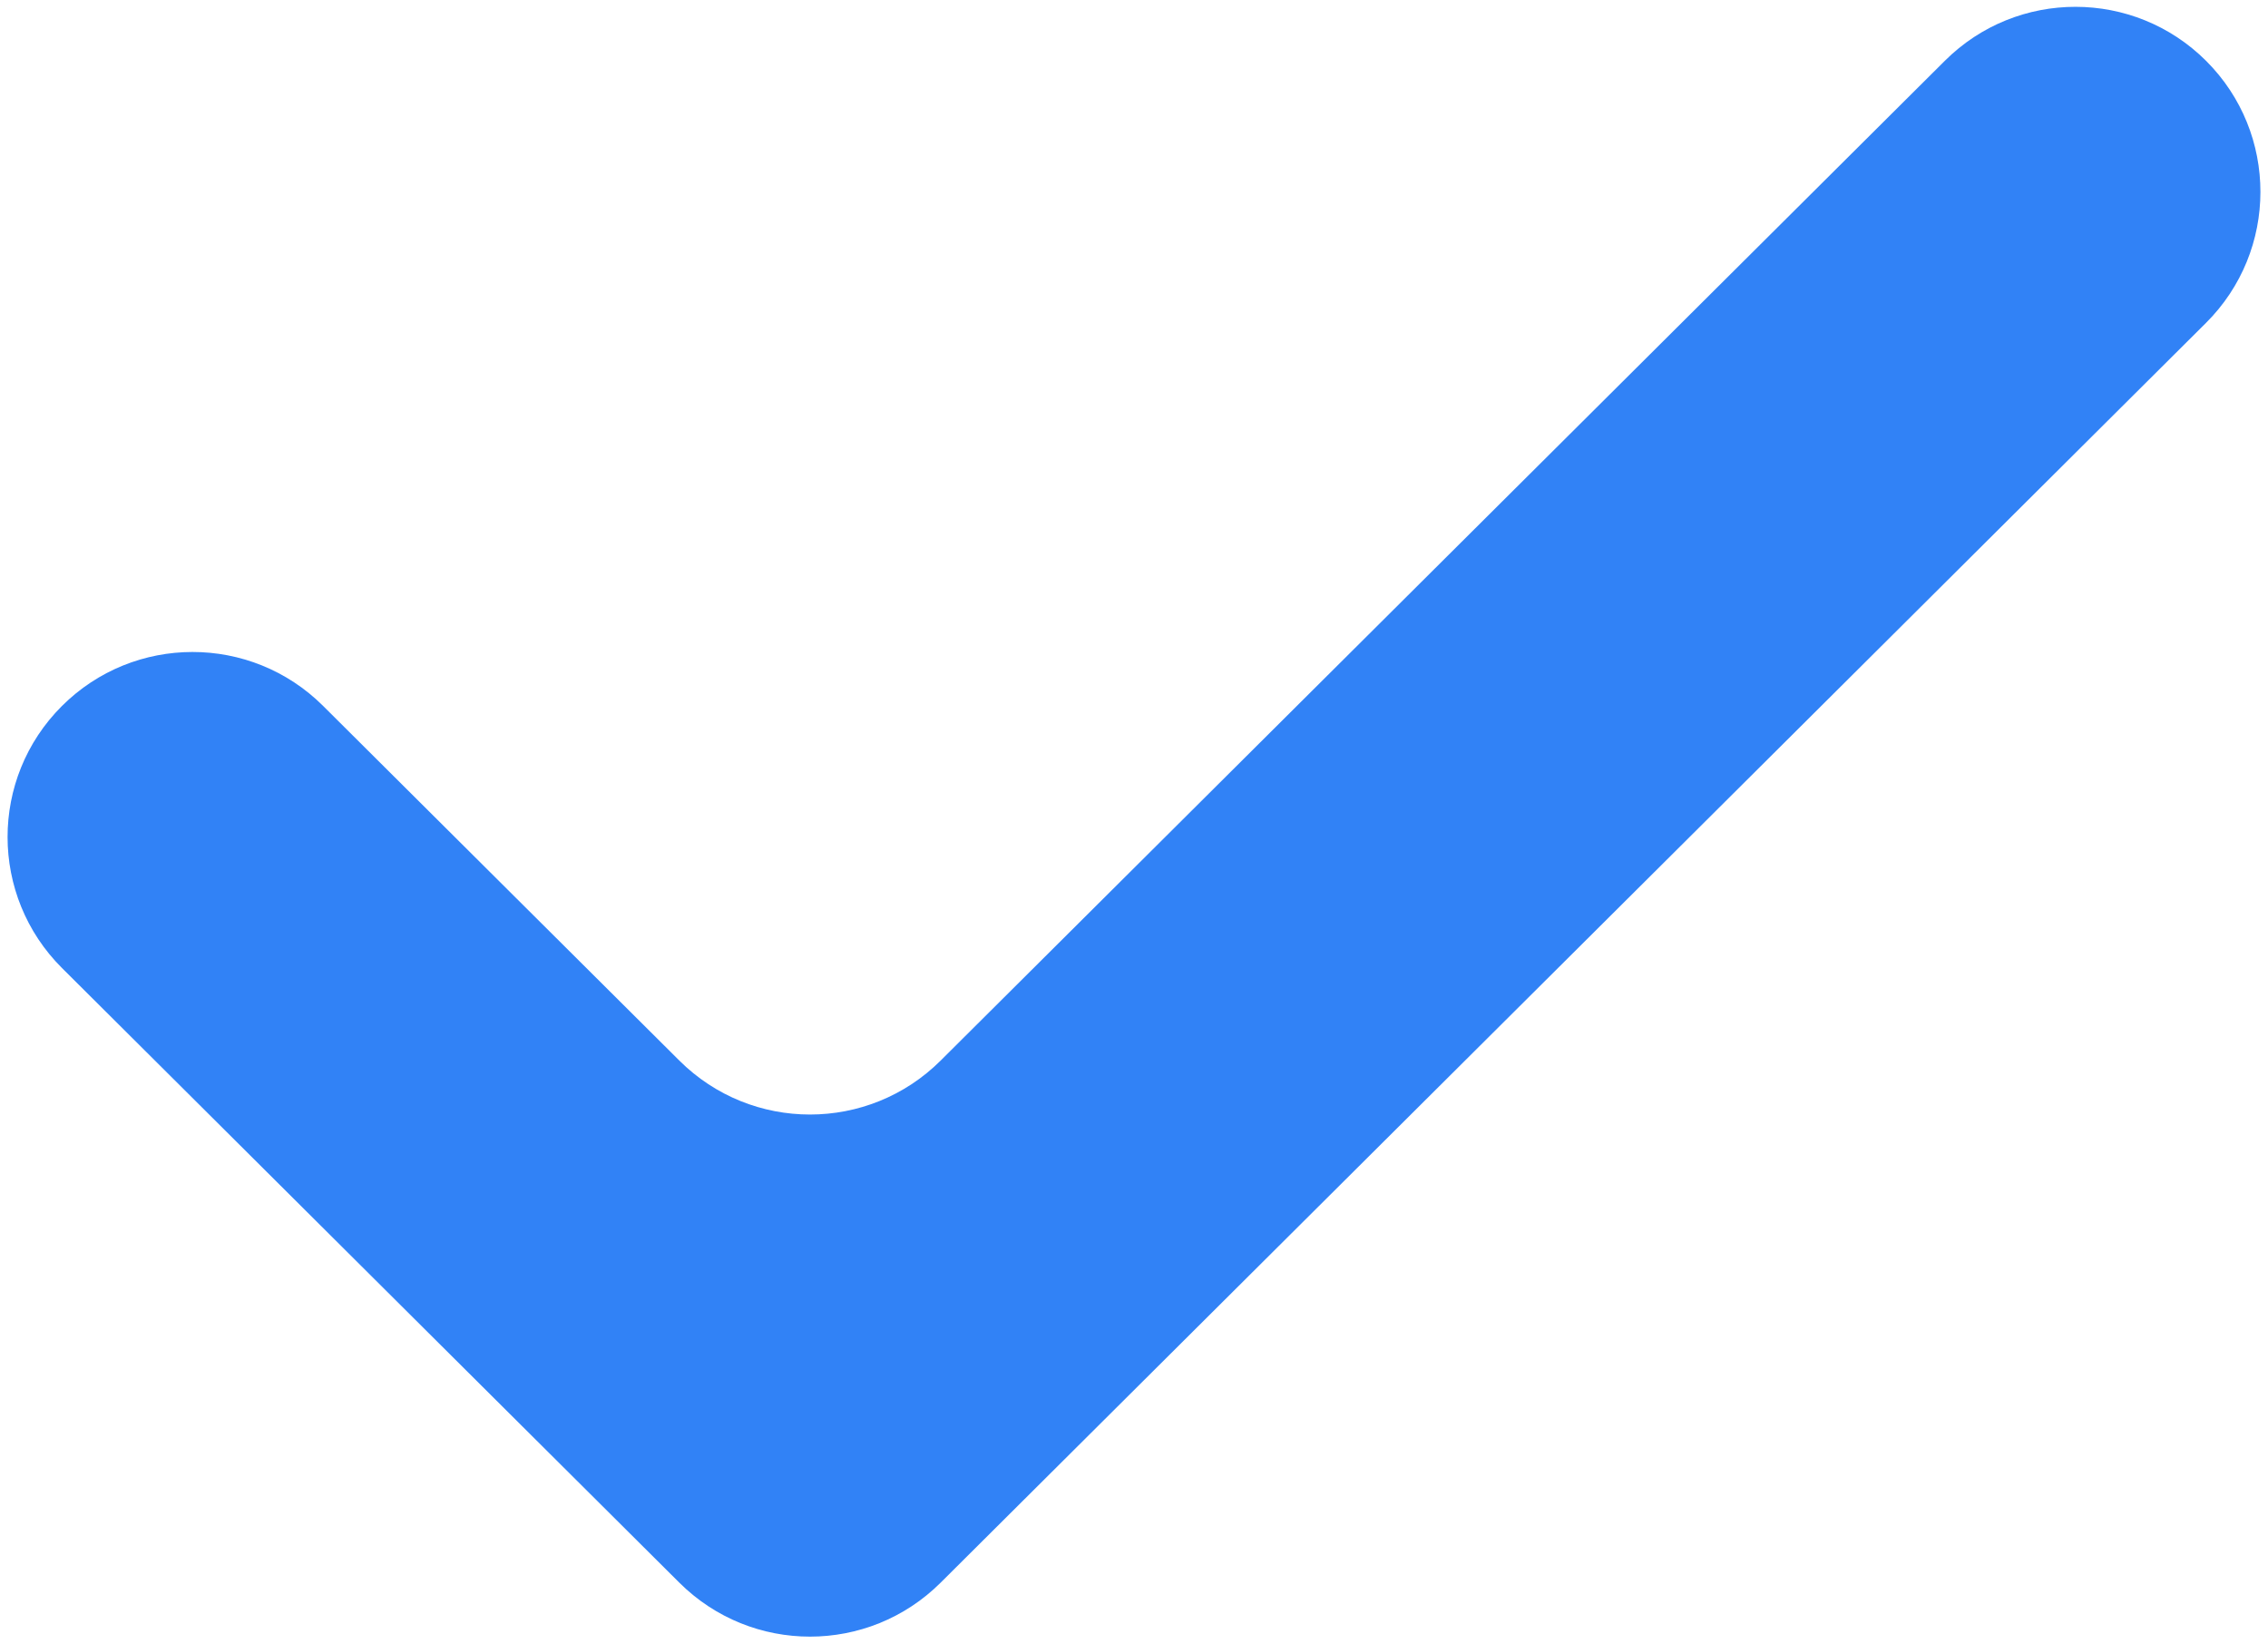
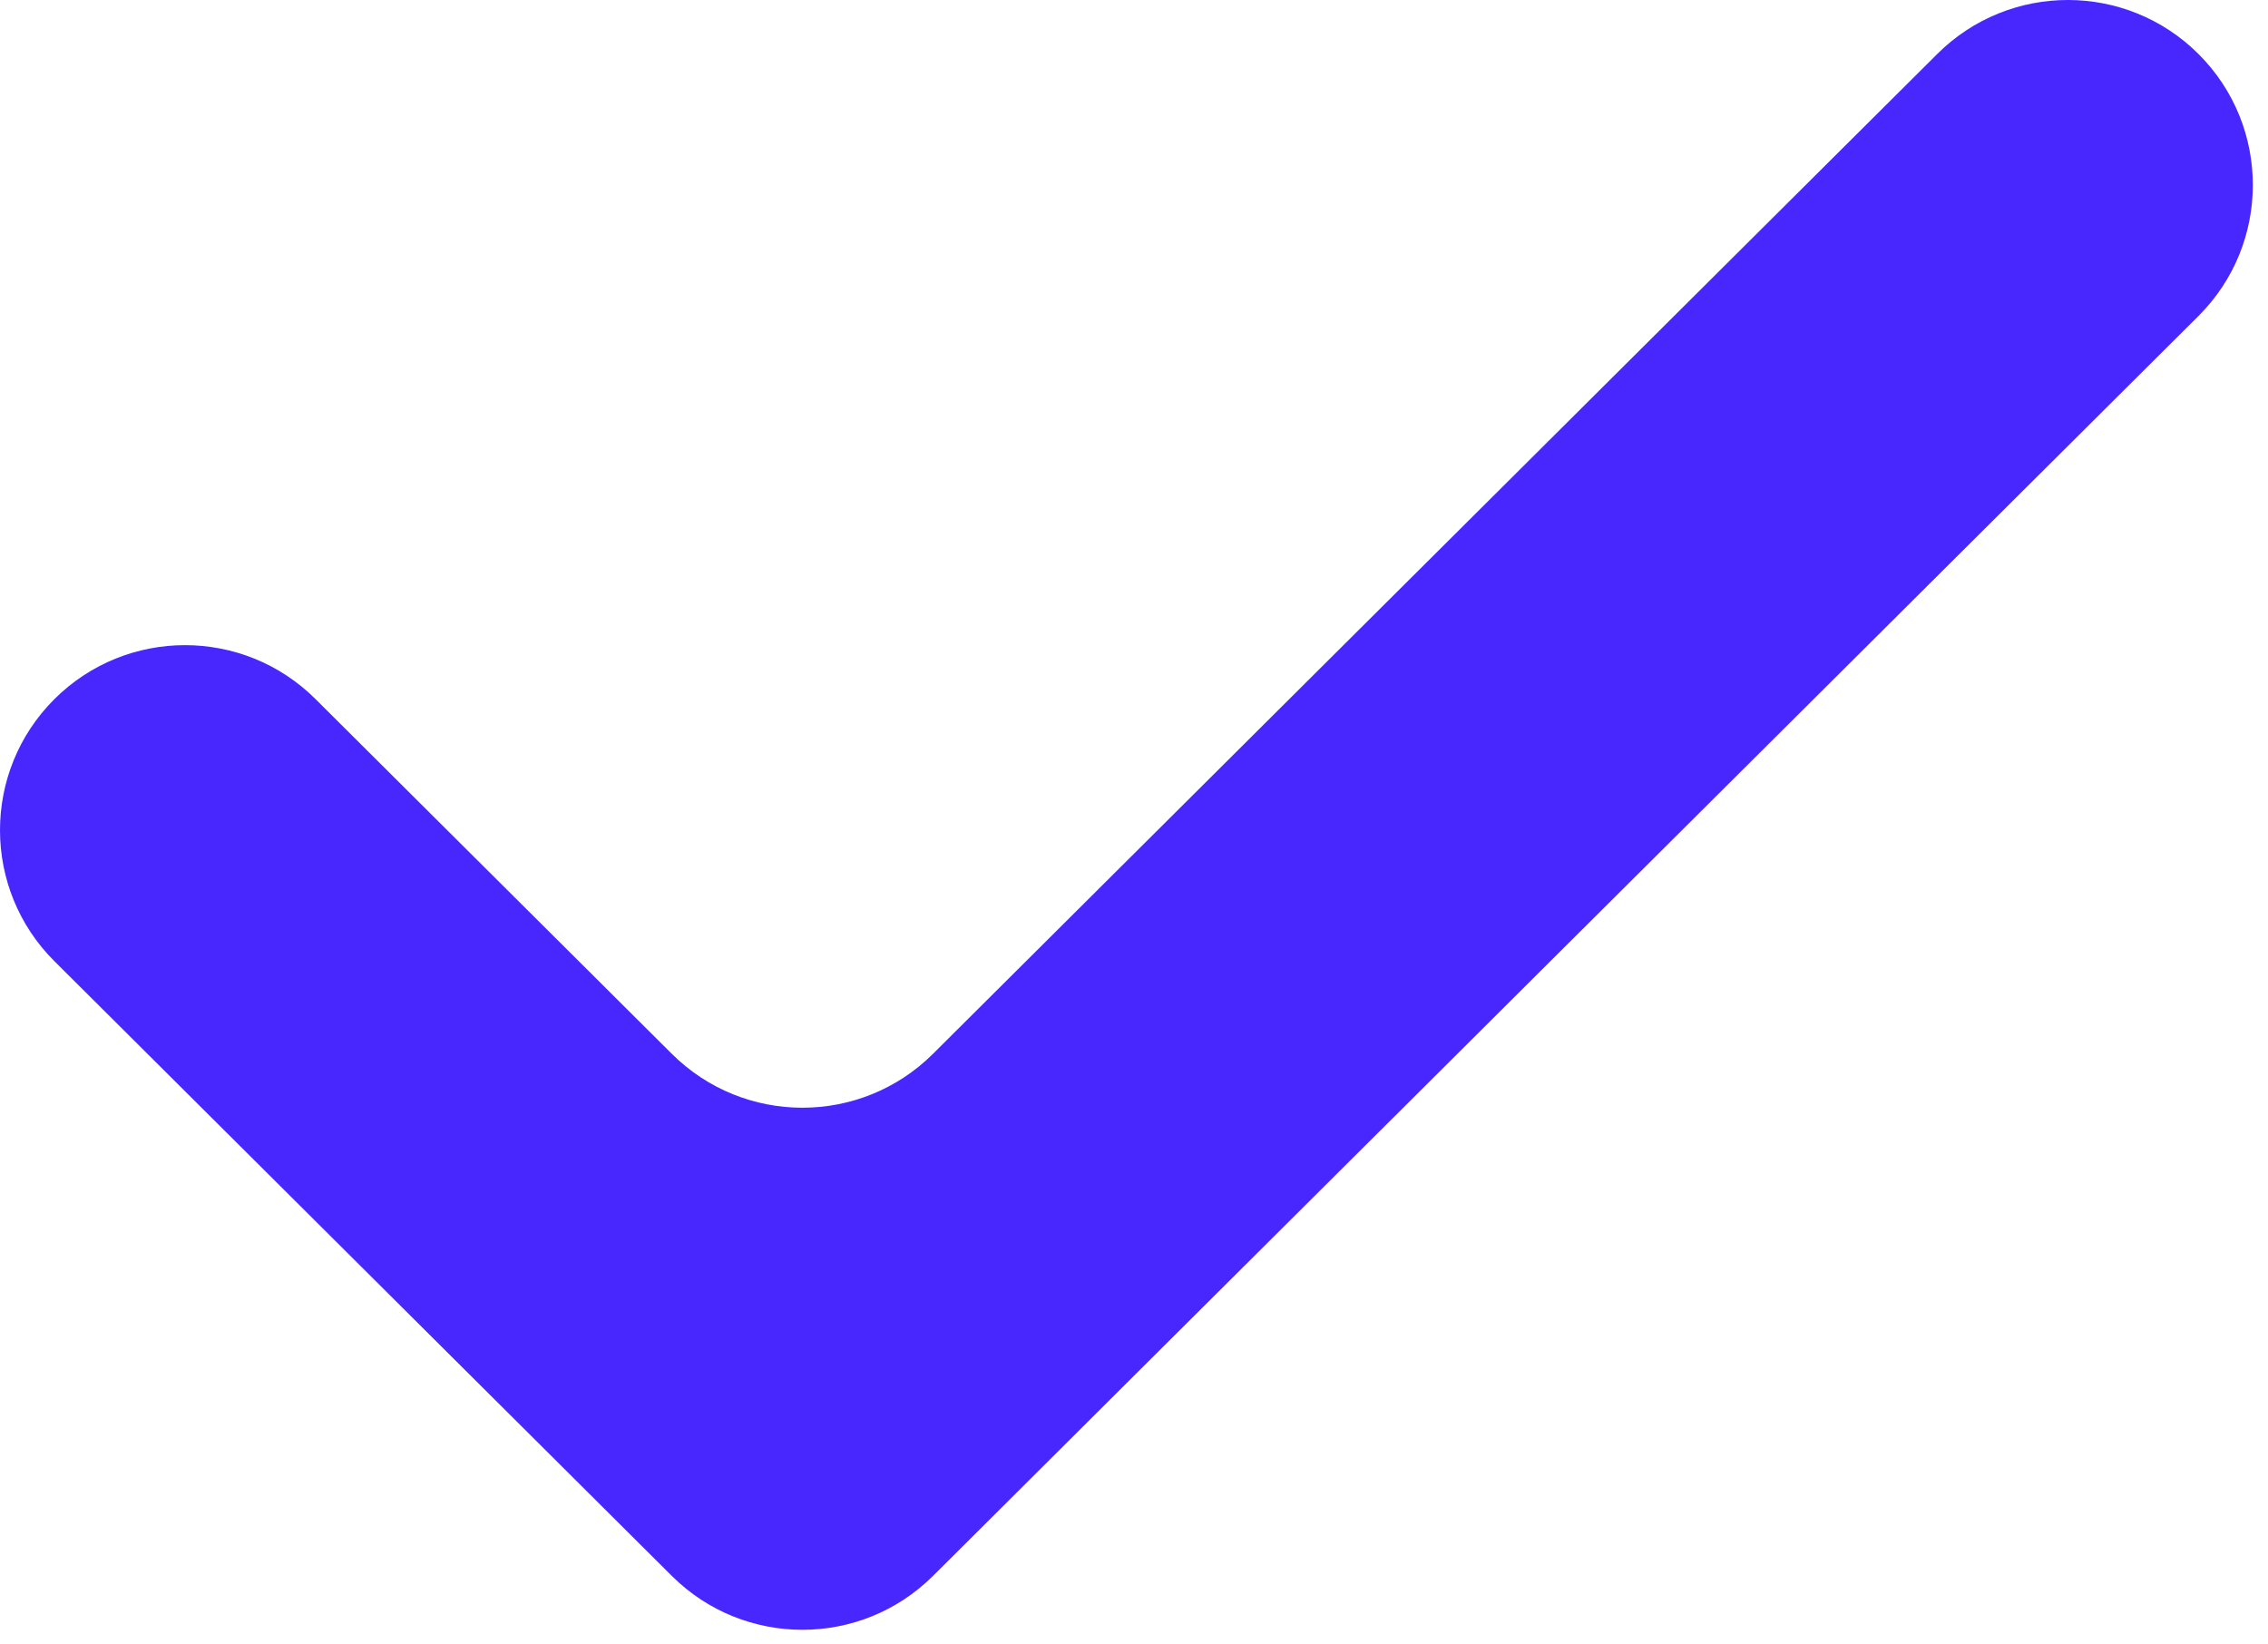
<svg xmlns="http://www.w3.org/2000/svg" width="98" height="71" viewBox="0 0 98 71" fill="none">
-   <path fill-rule="evenodd" clip-rule="evenodd" d="M29.355 45.824C32.477 48.931 37.522 48.931 40.644 45.824L84.04 2.623C87.162 -0.485 92.211 -0.481 95.328 2.632C98.458 5.758 98.454 10.832 95.319 13.953L40.644 68.381C37.522 71.489 32.477 71.489 29.355 68.381L2.681 41.827C-0.454 38.706 -0.458 33.633 2.672 30.507C5.789 27.394 10.838 27.39 13.96 30.498L29.355 45.824Z" fill="#3182F6" />
+   <path fill-rule="evenodd" clip-rule="evenodd" d="M29.028 45.53C32.149 48.637 37.195 48.637 40.316 45.53L83.713 2.328C86.835 -0.78 91.883 -0.776 95.001 2.338C98.13 5.463 98.126 10.537 94.991 13.658L40.316 68.087C37.195 71.194 32.149 71.194 29.028 68.087L2.354 41.533C-0.781 38.412 -0.785 33.338 2.345 30.212C5.462 27.099 10.51 27.095 13.632 30.203L29.028 45.53Z" fill="#4827FF" />
</svg>
